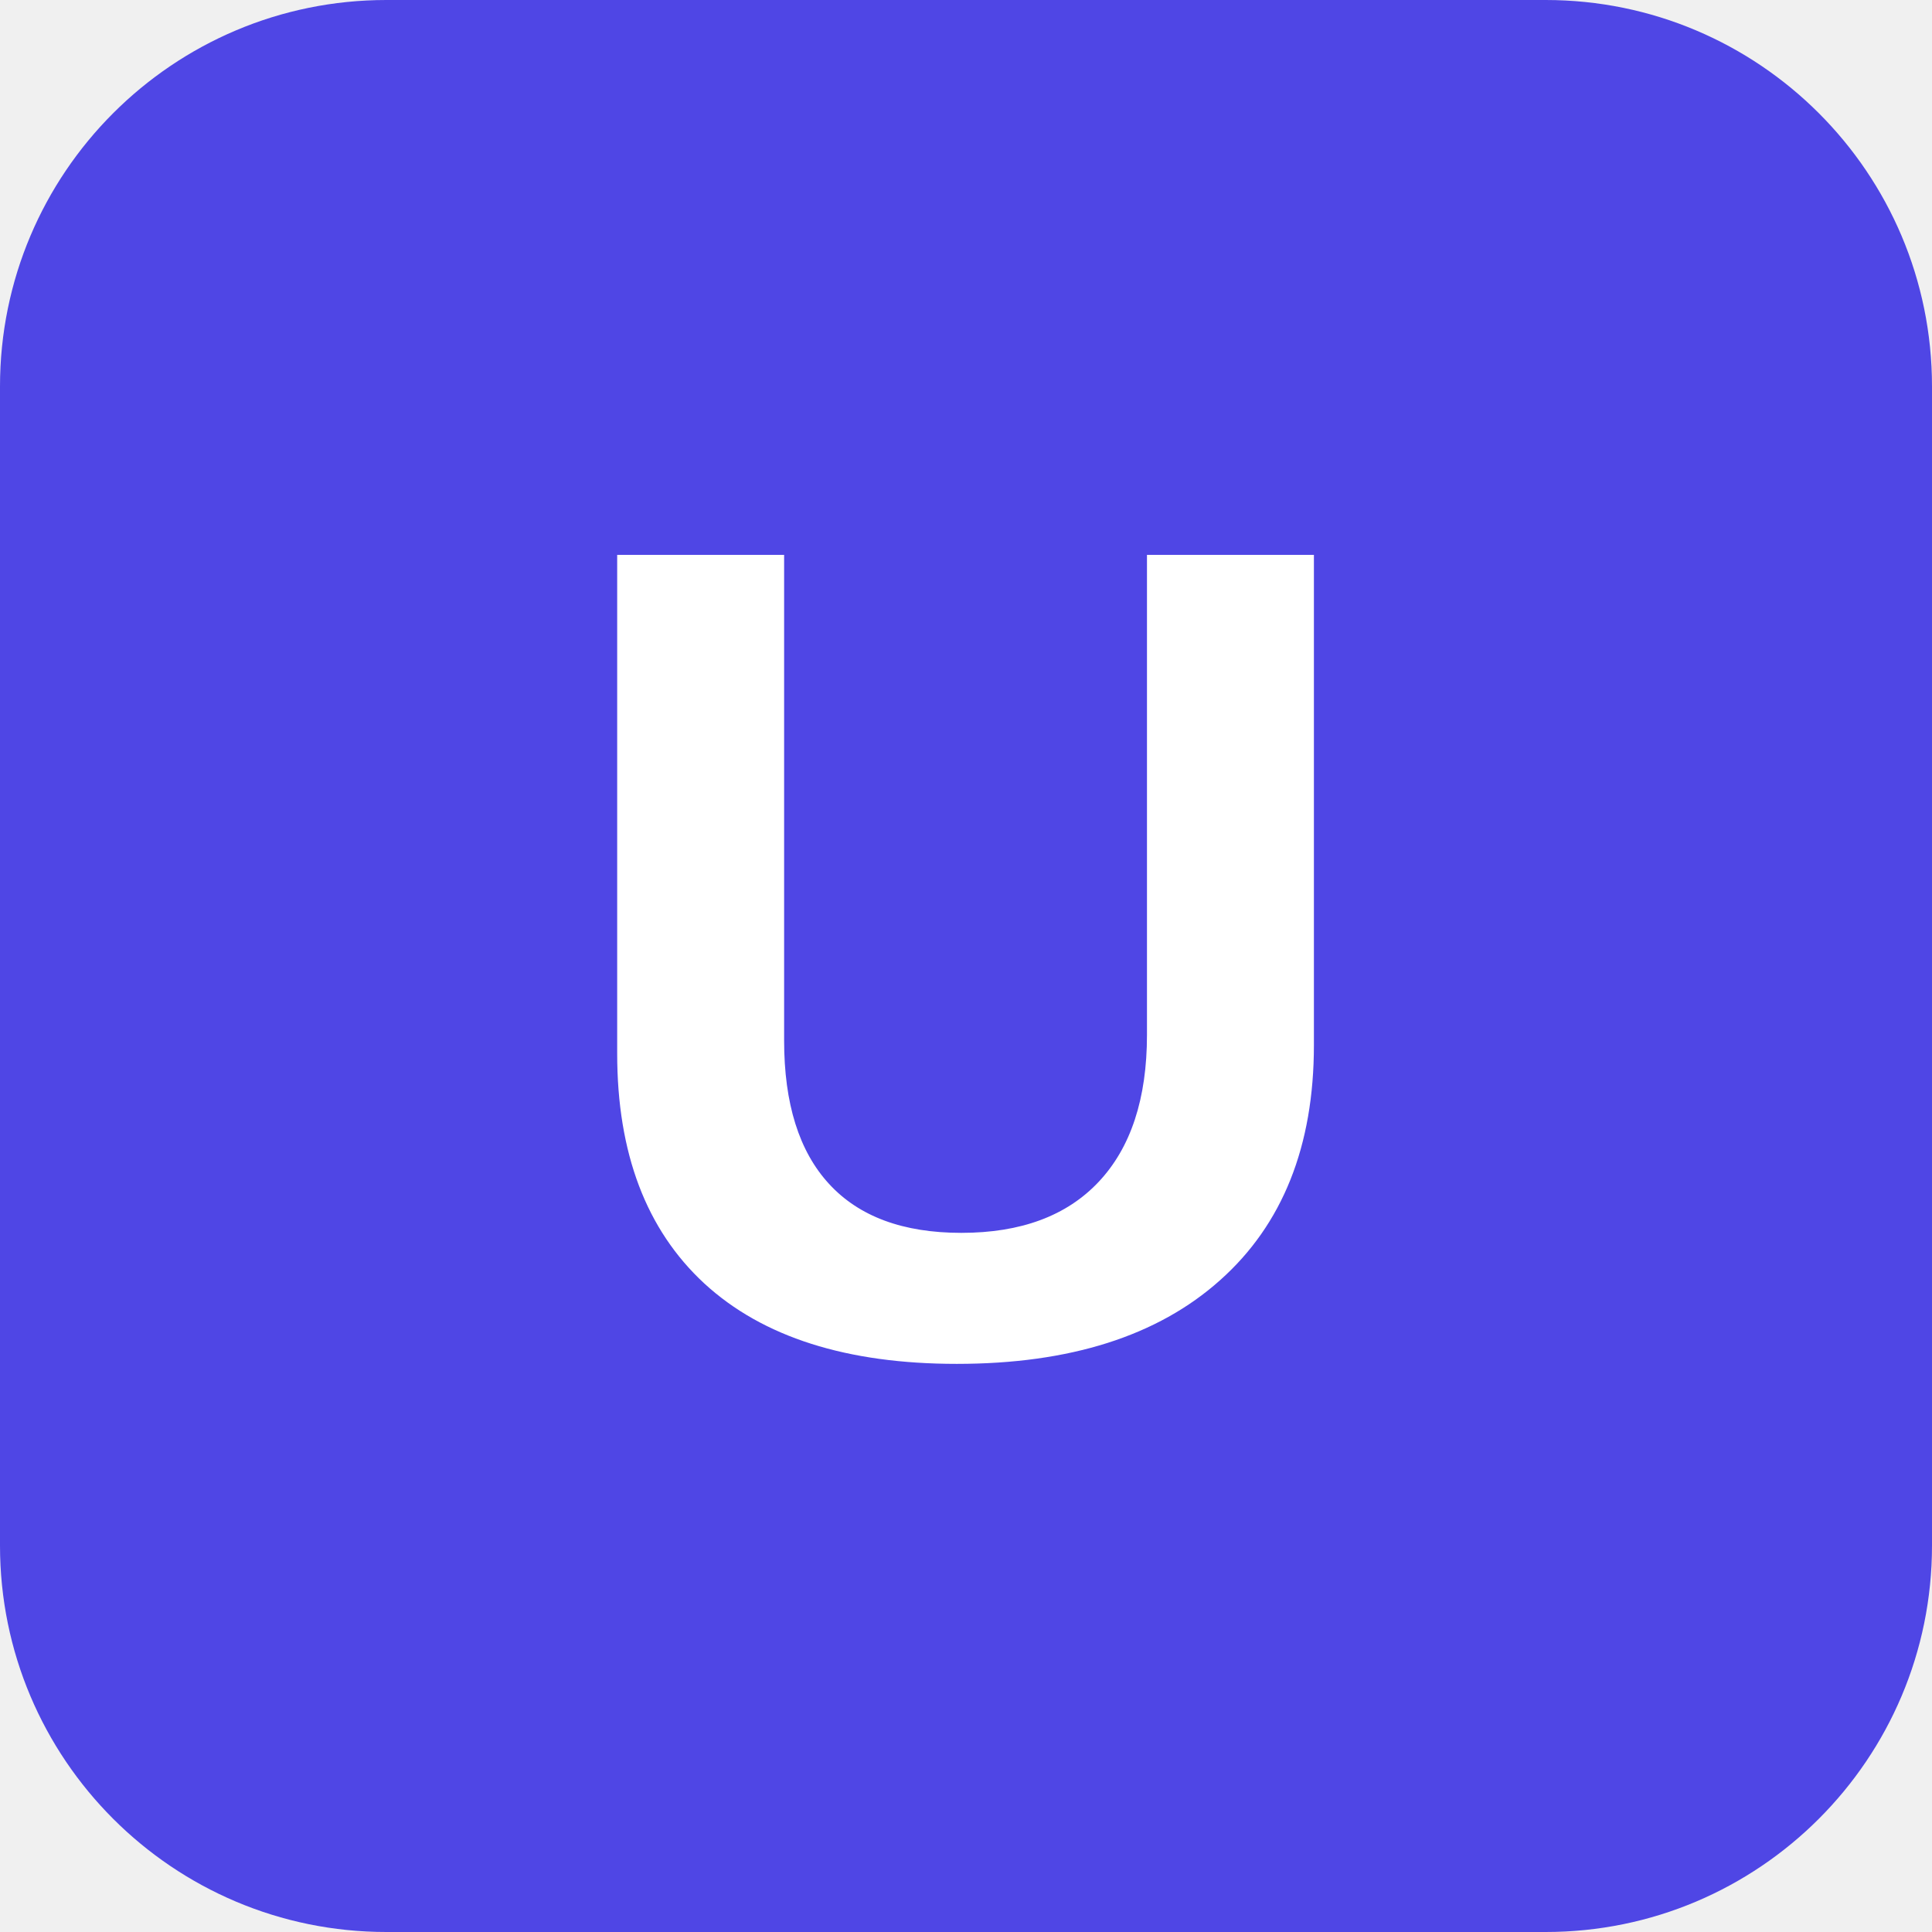
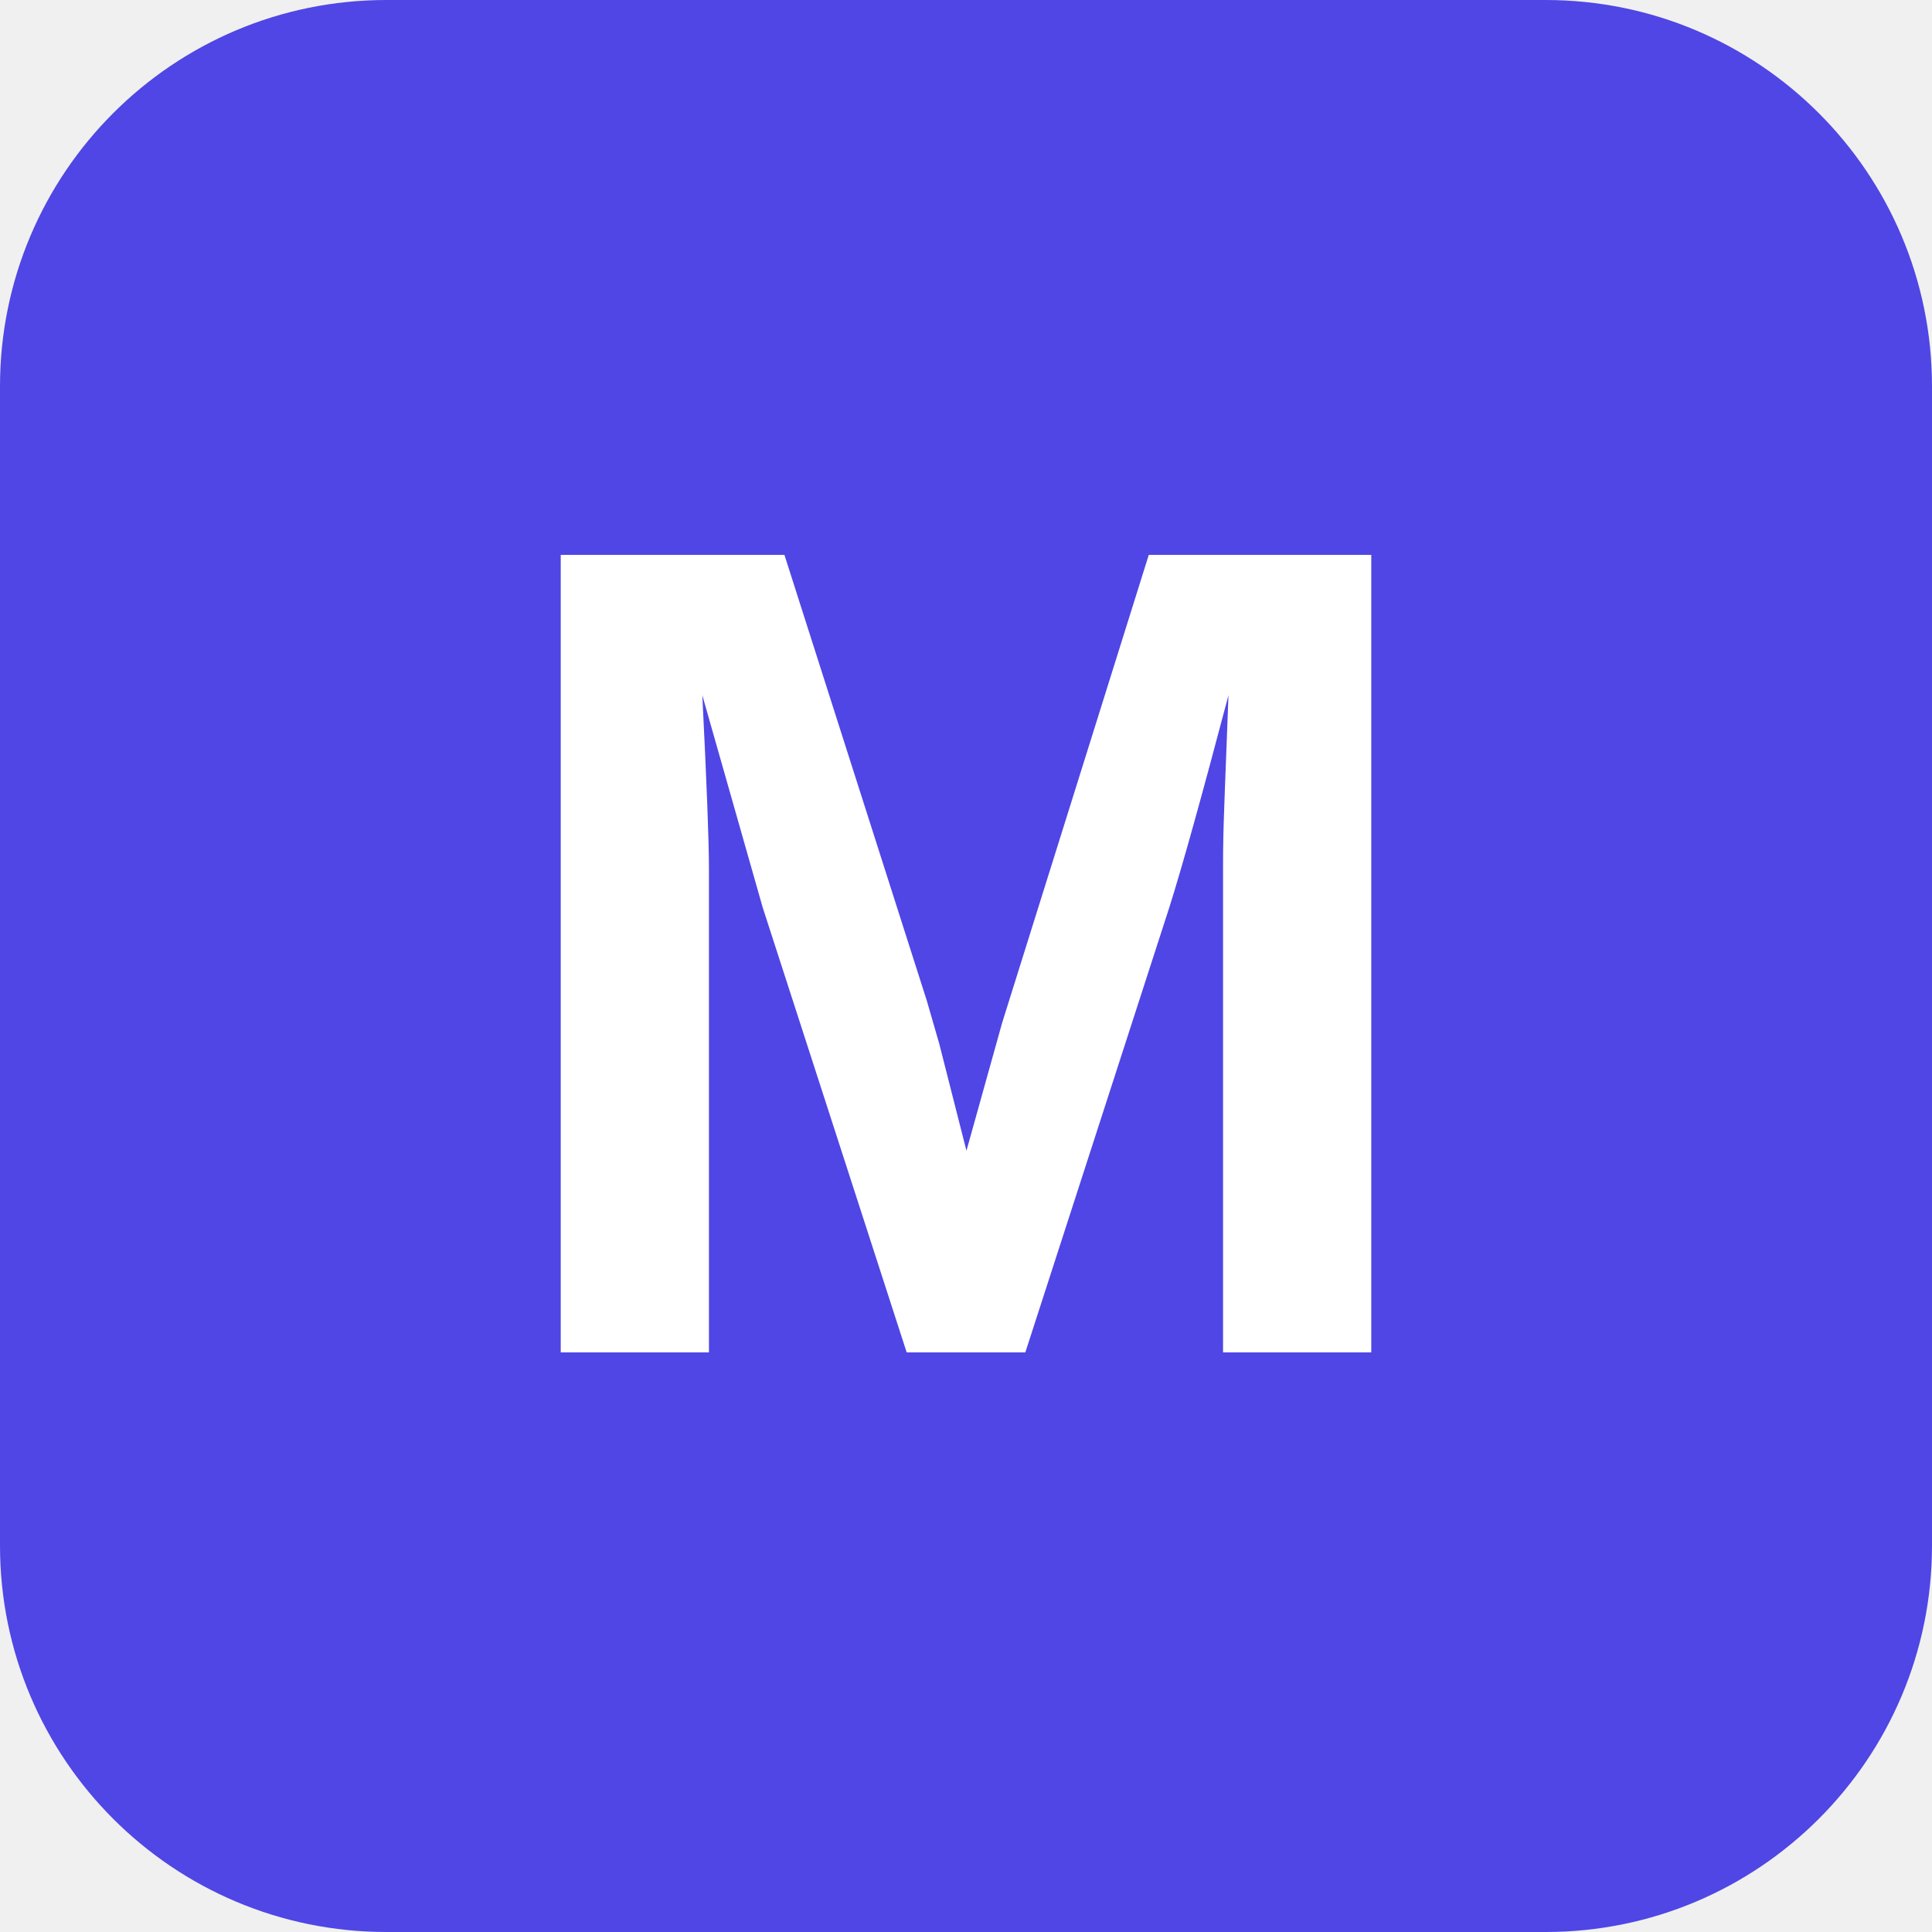
<svg xmlns="http://www.w3.org/2000/svg" viewBox="0 0 100 100">
  <rect width="100" height="100" rx="20" fill="#4F46E5" />
-   <text x="50" y="70" font-family="Arial, sans-serif" font-size="60" font-weight="bold" fill="white" text-anchor="middle">U</text>
+   <text x="50" y="70" font-family="Arial, sans-serif" font-size="60" font-weight="bold" fill="white" text-anchor="middle">M</text>
</svg>
